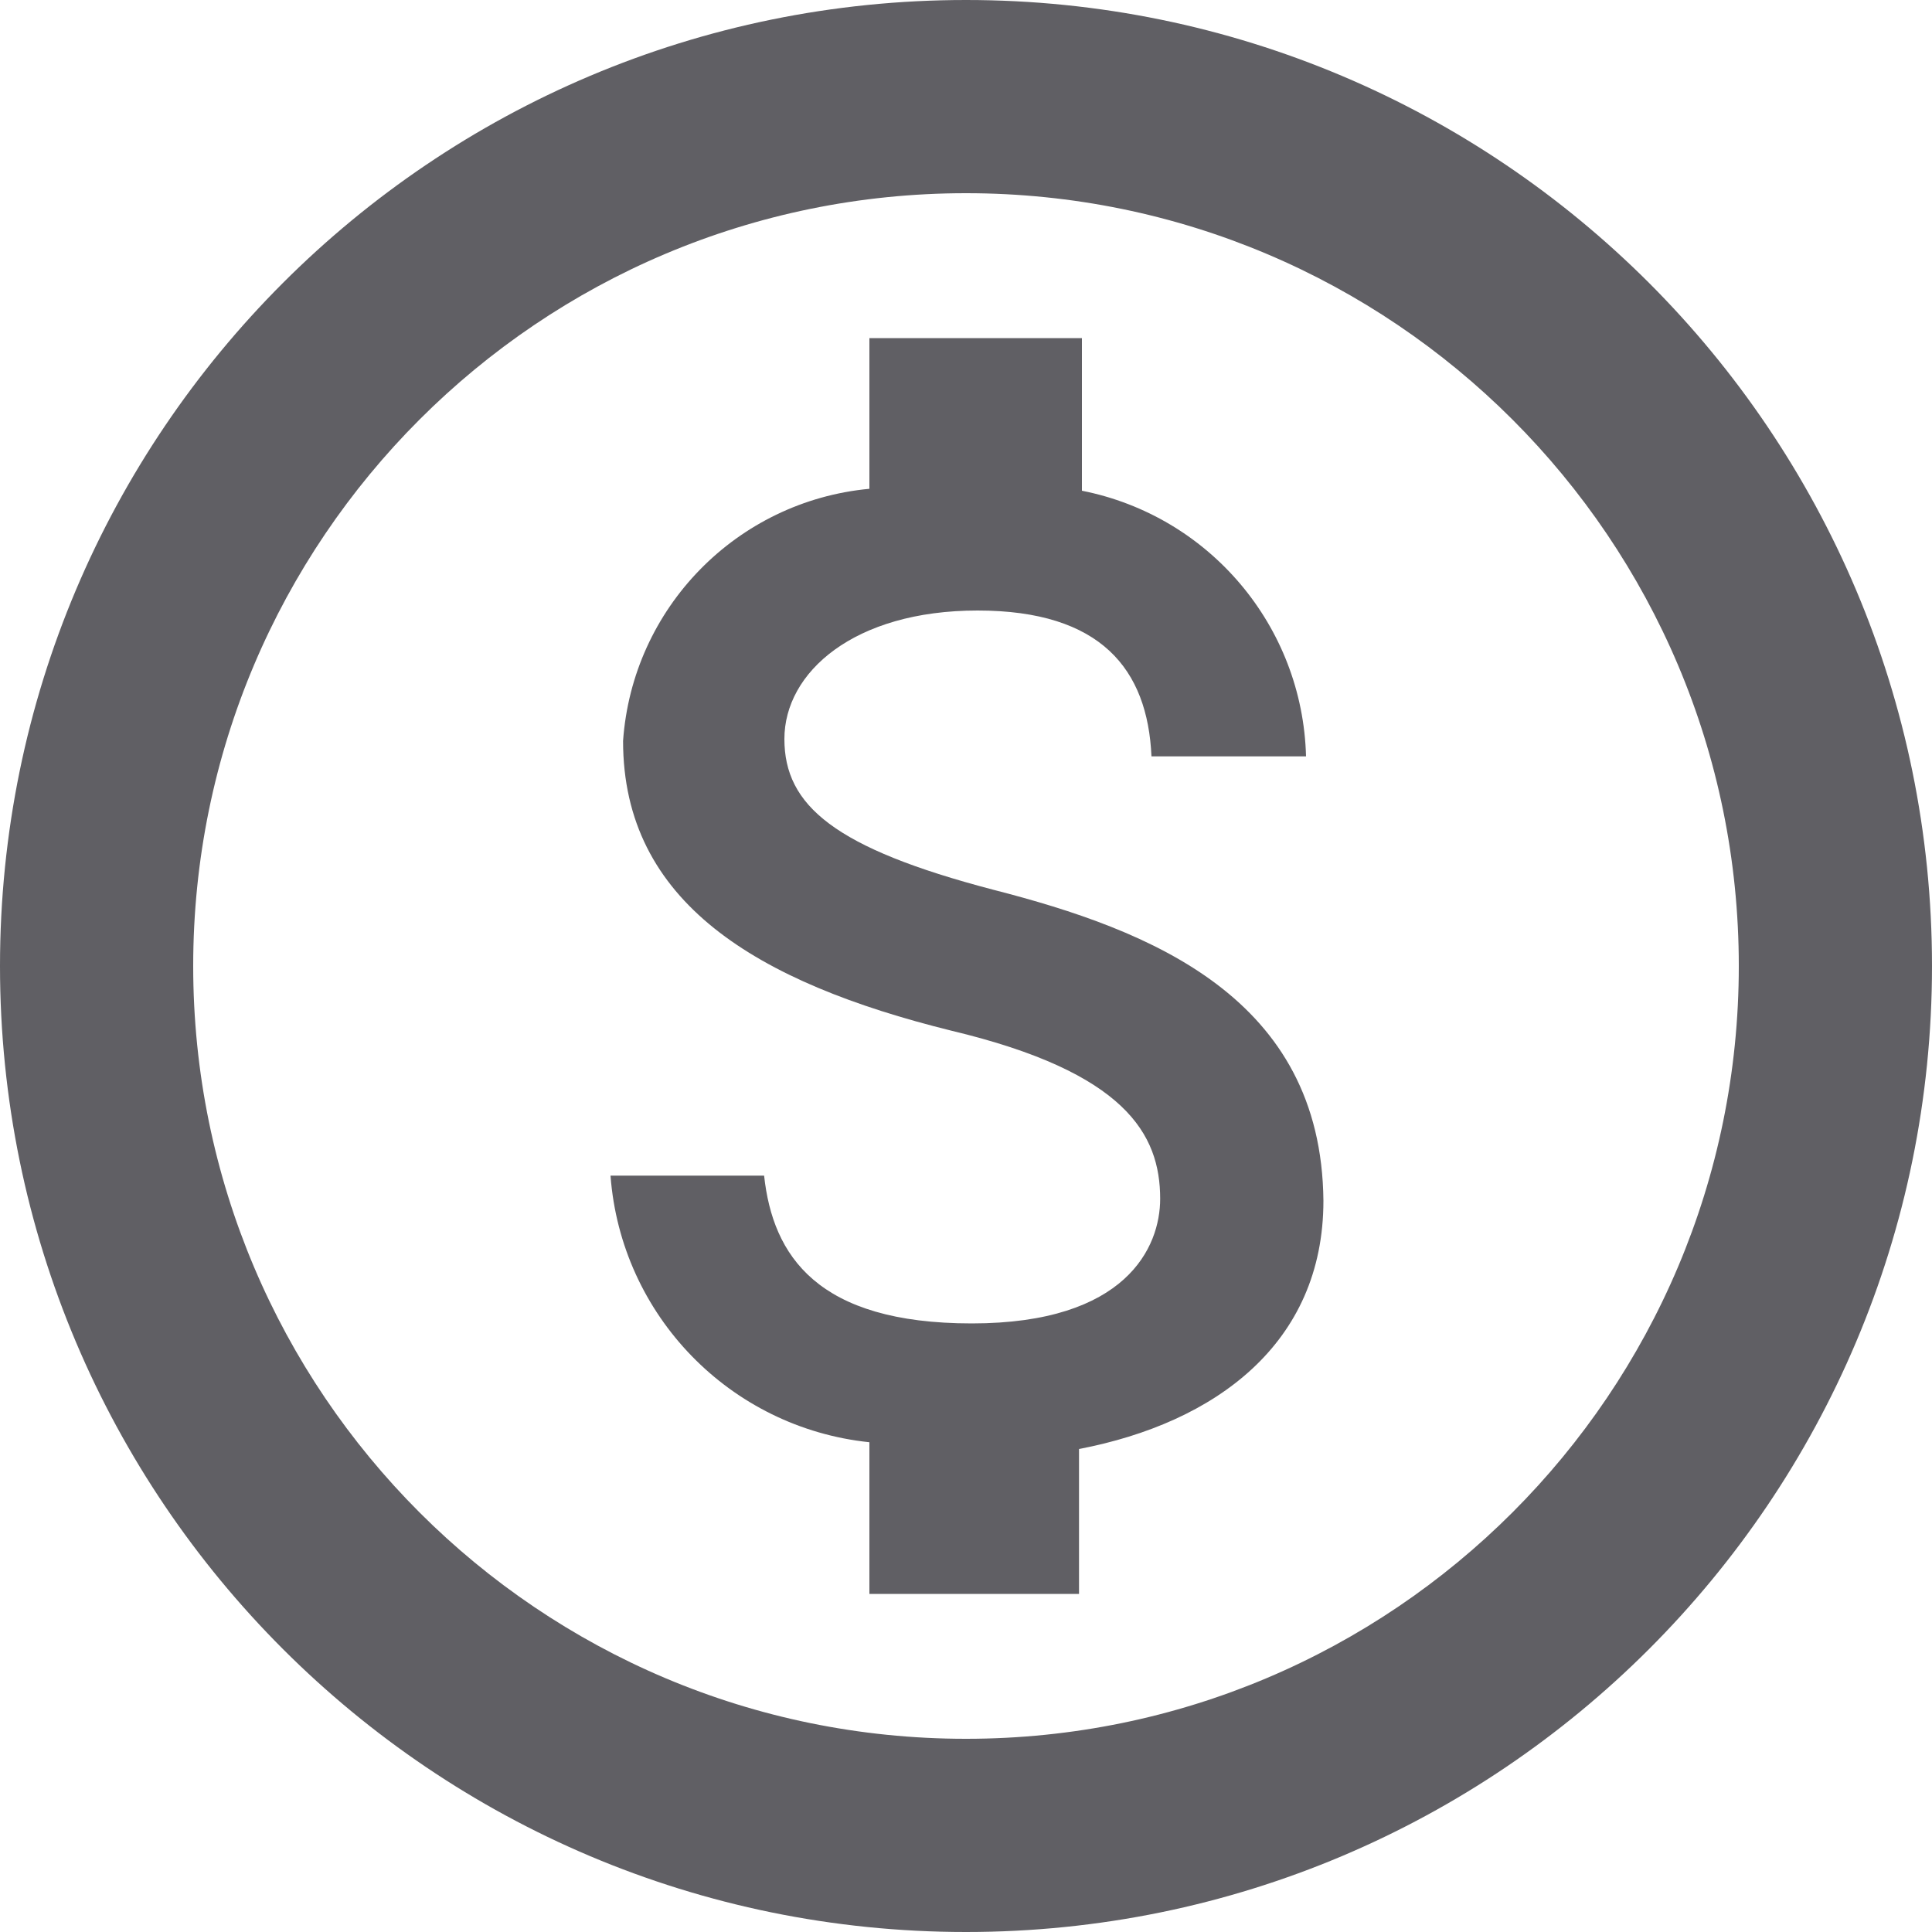
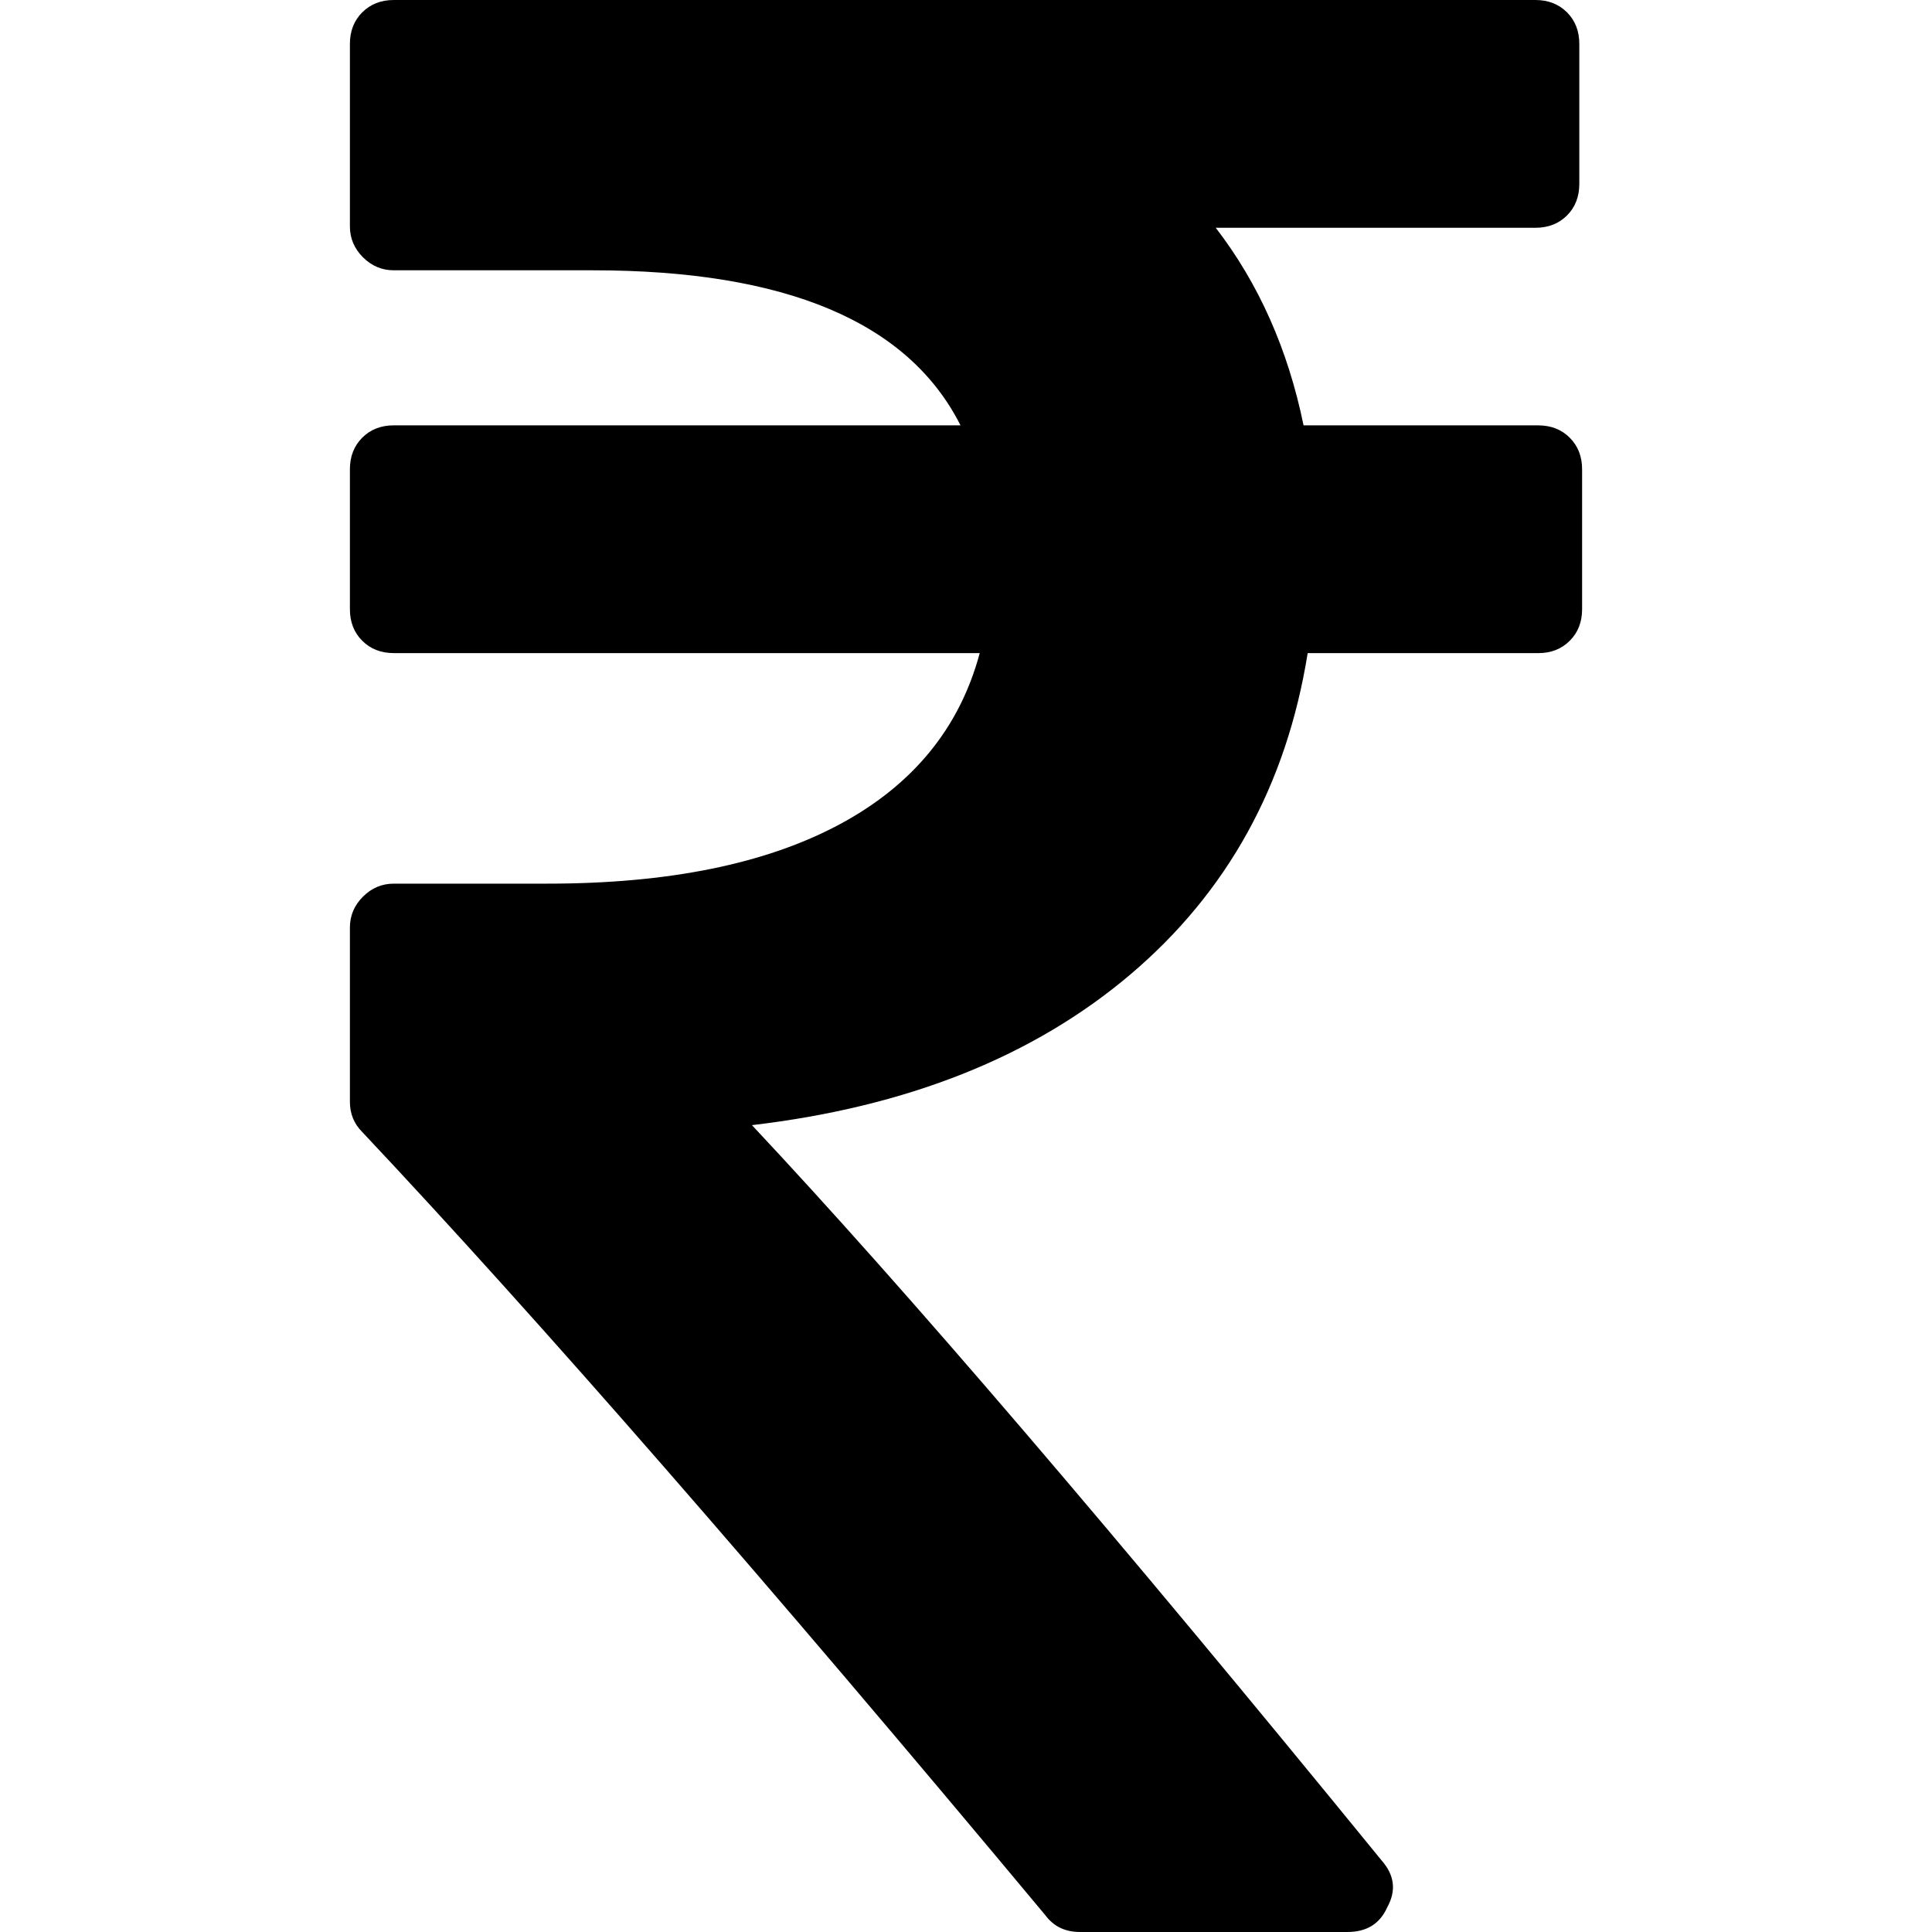
- <svg xmlns="http://www.w3.org/2000/svg" id="Layer_1" data-name="Layer 1" viewBox="0 0 20 20">
-   <defs>
-     <style>
-       .cls-1 {
-         fill: #605f64;
-       }
-     </style>
-   </defs>
+ <svg xmlns="http://www.w3.org/2000/svg" version="1.1" id="Capa_1" x="0px" y="0px" width="401.998px" height="401.998px" viewBox="0 0 401.998 401.998" style="enable-background:new 0 0 401.998 401.998;" xml:space="preserve">
  <g>
-     <path class="cls-1" d="M10.28,9.21c-1.64-.43-2.16-.87-2.16-1.56s.72-1.33,2-1.33,1.76.61,1.8,1.51h1.6a2.88,2.88,0,0,0-2.32-2.75V3.5H9V5.06A2.82,2.82,0,0,0,6.45,7.67c0,1.67,1.38,2.5,3.4,3,1.8.43,2.16,1.07,2.16,1.74,0,.5-.35,1.29-1.95,1.29S8,13,7.91,12.17H6.32A3,3,0,0,0,9,14.93V16.5h2.17V15c1.41-.27,2.53-1.09,2.53-2.57C13.68,10.33,11.92,9.63,10.28,9.21Z" />
-     <path class="cls-1" d="M10,2a8,8,0,1,1-8,8,8,8,0,0,1,8-8m0-2A10,10,0,1,0,20,10,10,10,0,0,0,10,0Z" />
+     <path d="M326.62,91.076c-1.711-1.713-3.901-2.568-6.563-2.568h-48.82c-3.238-15.793-9.329-29.502-18.274-41.112h66.52   c2.669,0,4.853-0.856,6.57-2.565c1.704-1.712,2.56-3.903,2.56-6.567V9.136c0-2.666-0.855-4.853-2.56-6.567   C324.334,0.859,322.15,0,319.481,0H81.941c-2.666,0-4.853,0.859-6.567,2.568c-1.709,1.714-2.568,3.901-2.568,6.567v37.972   c0,2.474,0.904,4.615,2.712,6.423s3.949,2.712,6.423,2.712h41.399c40.159,0,65.665,10.751,76.513,32.261H81.941   c-2.666,0-4.856,0.855-6.567,2.568c-1.709,1.715-2.568,3.901-2.568,6.567v29.124c0,2.664,0.855,4.854,2.568,6.563   c1.714,1.715,3.905,2.568,6.567,2.568h121.915c-4.188,15.612-13.944,27.506-29.268,35.691   c-15.325,8.186-35.544,12.279-60.67,12.279H81.941c-2.474,0-4.615,0.905-6.423,2.712c-1.809,1.809-2.712,3.951-2.712,6.423v36.263   c0,2.478,0.855,4.571,2.568,6.282c36.543,38.828,83.939,93.165,142.182,163.025c1.715,2.286,4.093,3.426,7.139,3.426h55.672   c4.001,0,6.763-1.708,8.281-5.141c1.903-3.426,1.53-6.662-1.143-9.708c-55.572-68.143-99.258-119.153-131.045-153.032   c32.358-3.806,58.625-14.277,78.802-31.404c20.174-17.129,32.449-39.403,36.83-66.811h47.965c2.662,0,4.853-0.854,6.563-2.568   c1.715-1.709,2.573-3.899,2.573-6.563V97.646C329.193,94.977,328.335,92.79,326.62,91.076z" />
  </g>
+   <g>
+ </g>
+   <g>
+ </g>
+   <g>
+ </g>
+   <g>
+ </g>
+   <g>
+ </g>
+   <g>
+ </g>
+   <g>
+ </g>
+   <g>
+ </g>
+   <g>
+ </g>
+   <g>
+ </g>
+   <g>
+ </g>
+   <g>
+ </g>
+   <g>
+ </g>
+   <g>
+ </g>
+   <g>
+ </g>
</svg>
